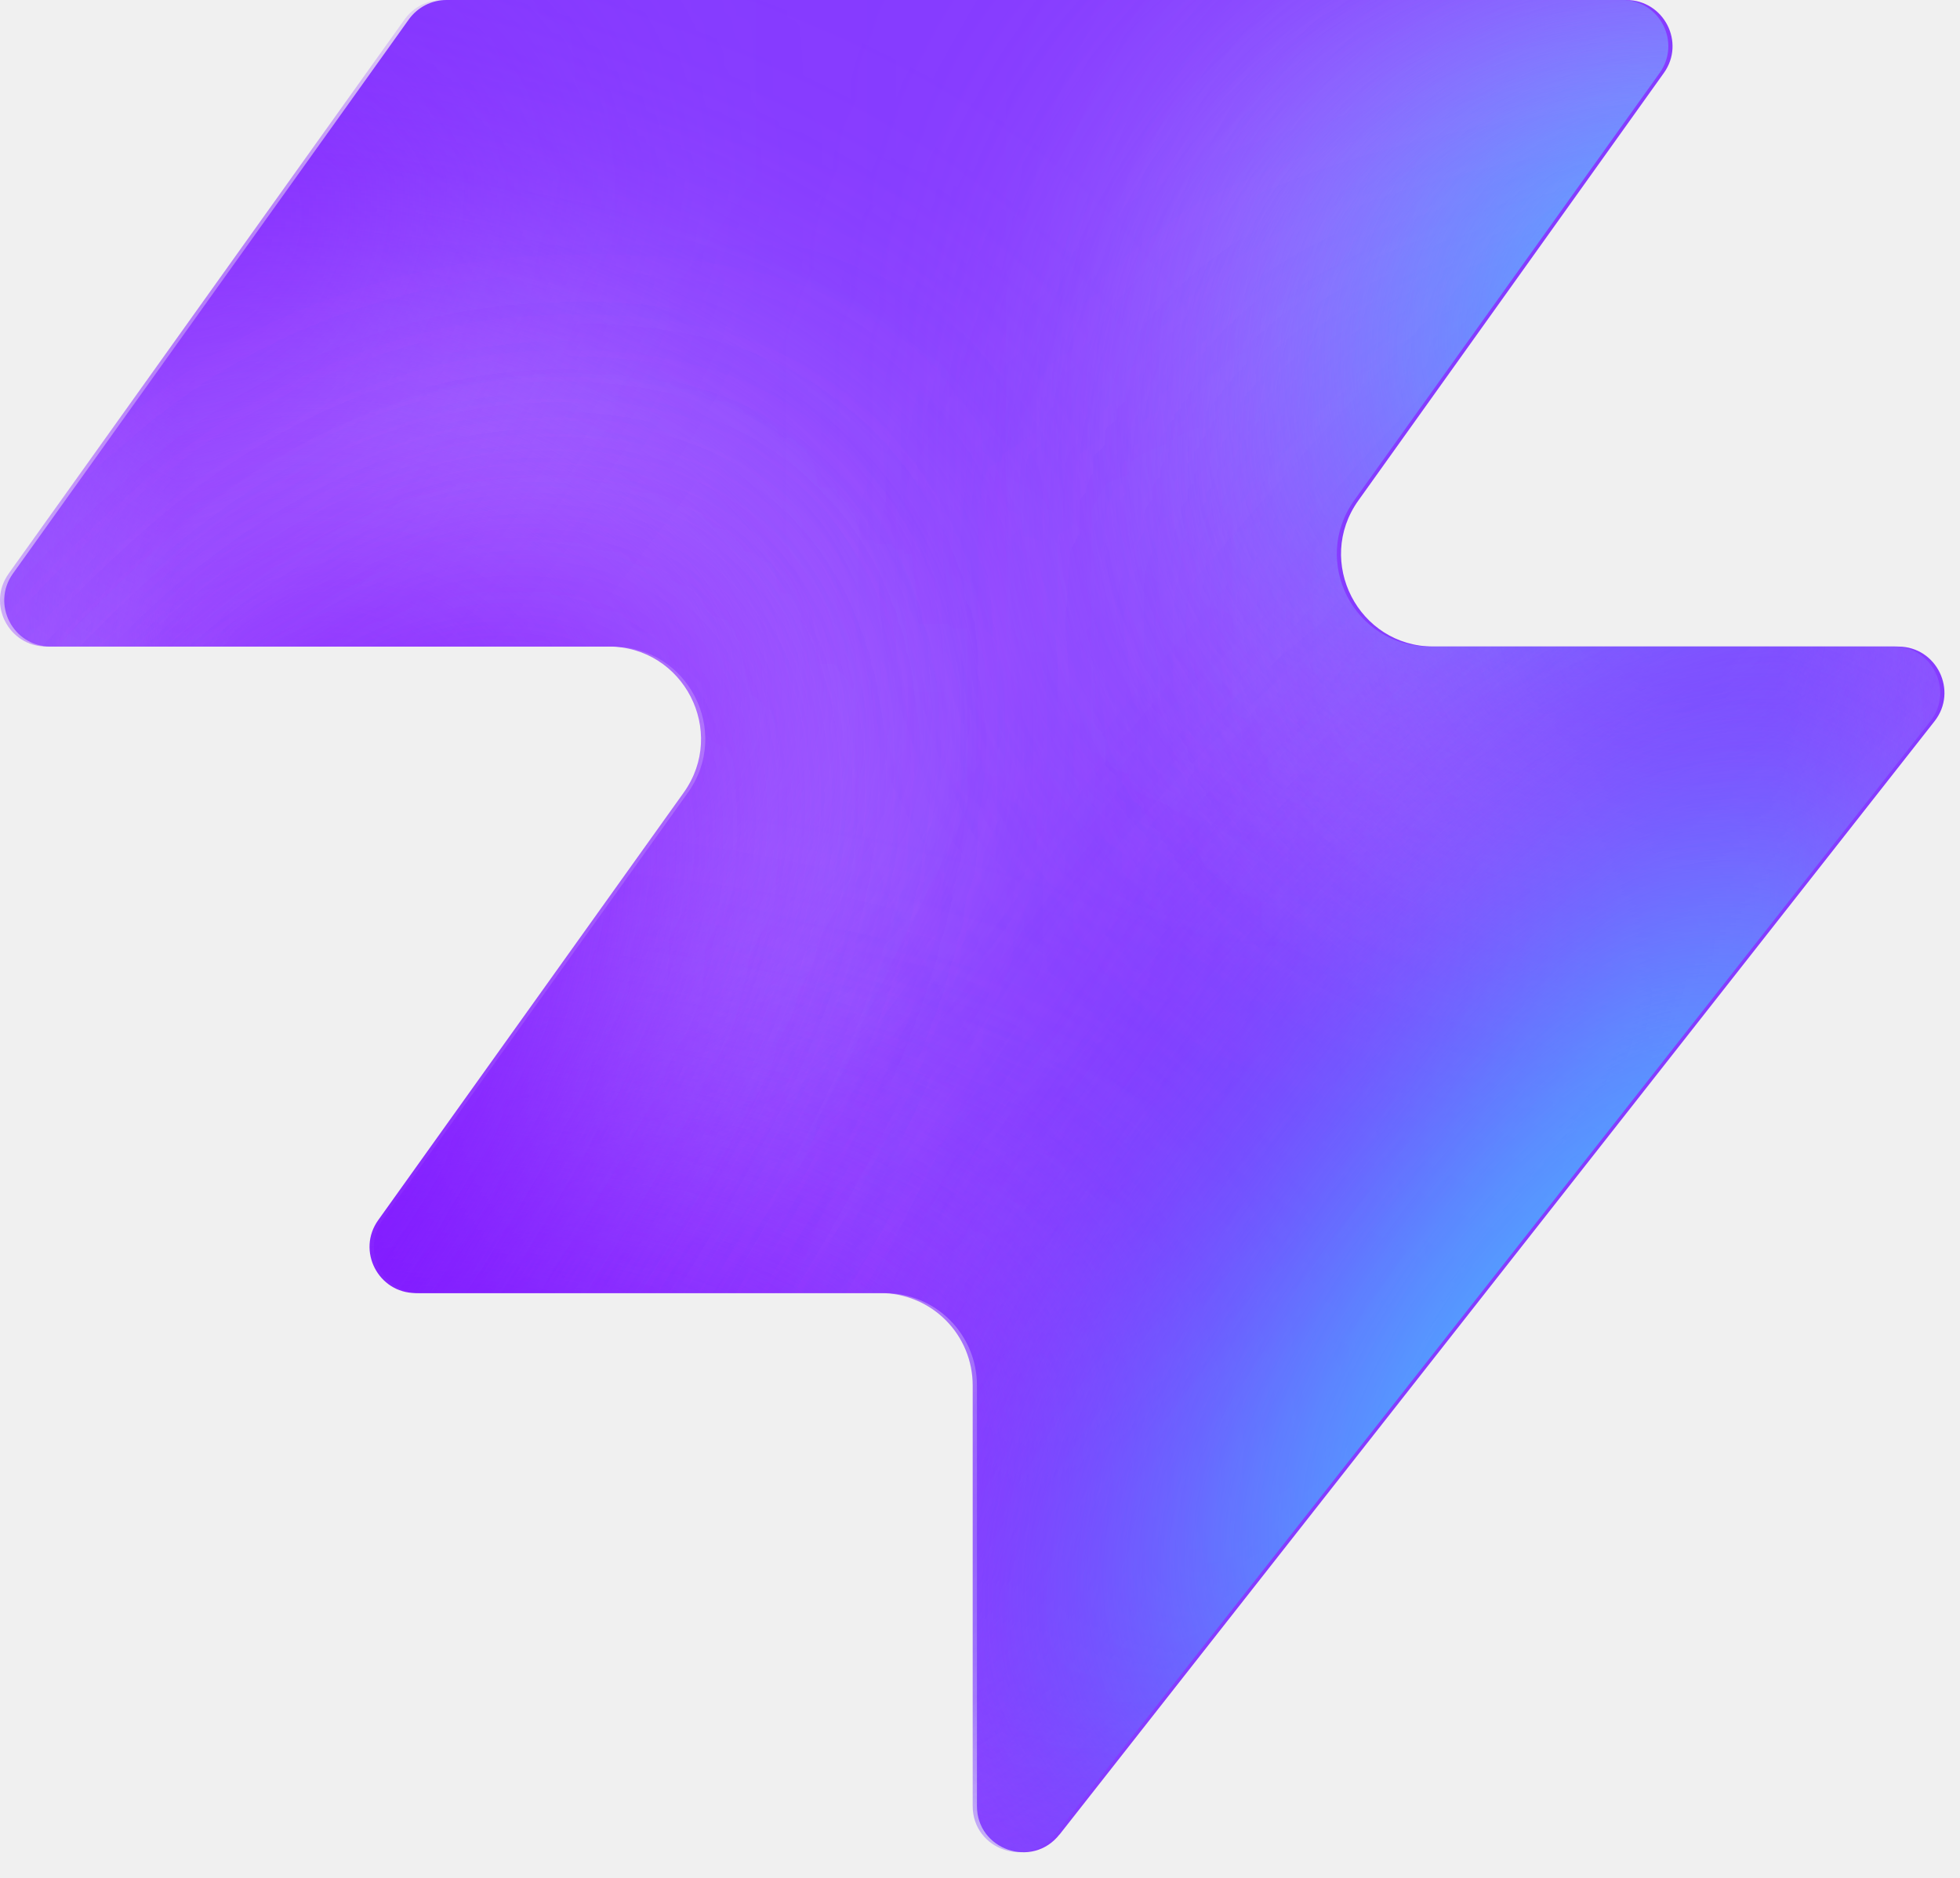
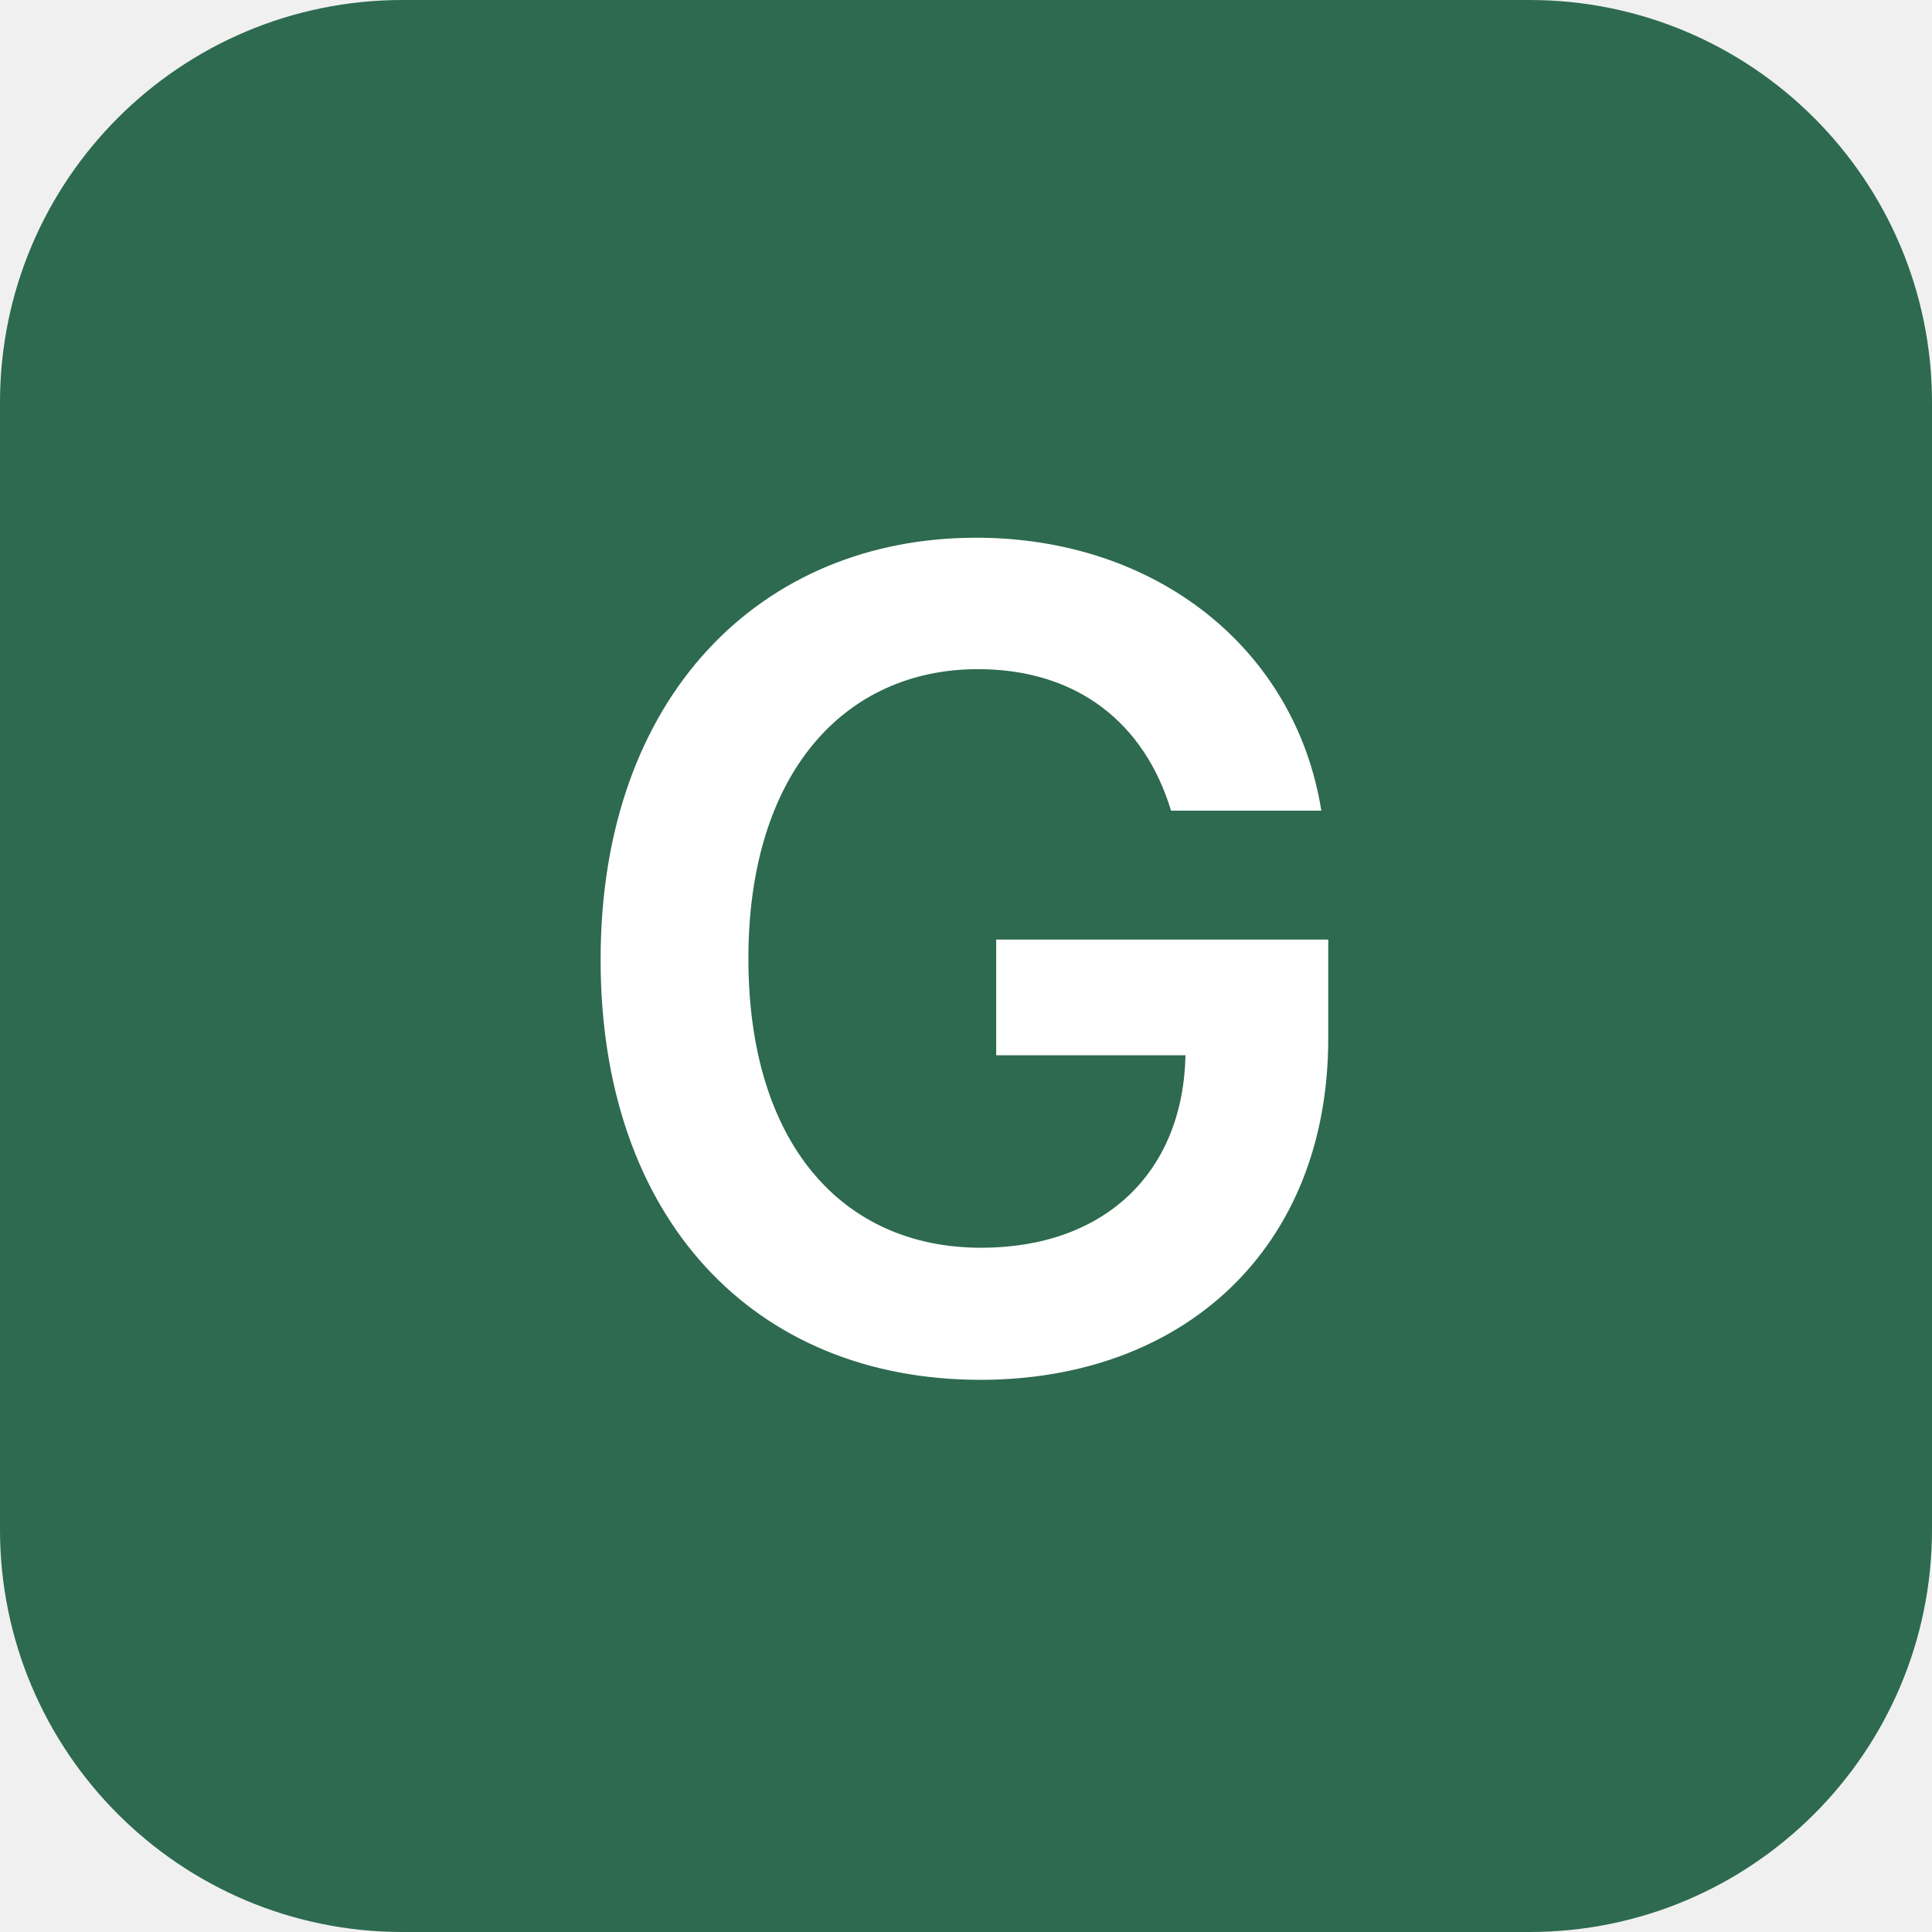
- <svg xmlns="http://www.w3.org/2000/svg" width="48" height="46" fill="none" viewBox="0 0 48 46">
-   <path fill="#863bff" d="M25.946 44.938c-.664.845-2.021.375-2.021-.698V33.937a2.26 2.26 0 0 0-2.262-2.262H10.287c-.92 0-1.456-1.04-.92-1.788l7.48-10.471c1.07-1.497 0-3.578-1.842-3.578H1.237c-.92 0-1.456-1.04-.92-1.788L10.013.474c.214-.297.556-.474.92-.474h28.894c.92 0 1.456 1.04.92 1.788l-7.48 10.471c-1.07 1.498 0 3.579 1.842 3.579h11.377c.943 0 1.473 1.088.89 1.83L25.947 44.94z" style="fill:#863bff;fill:color(display-p3 .525 .23 1);fill-opacity:1" />
-   <mask id="a" width="48" height="46" x="0" y="0" maskUnits="userSpaceOnUse" style="mask-type:alpha">
-     <path fill="#000" d="M25.842 44.938c-.664.844-2.021.375-2.021-.698V33.937a2.26 2.26 0 0 0-2.262-2.262H10.183c-.92 0-1.456-1.04-.92-1.788l7.48-10.471c1.07-1.498 0-3.579-1.842-3.579H1.133c-.92 0-1.456-1.04-.92-1.787L9.91.473c.214-.297.556-.474.92-.474h28.894c.92 0 1.456 1.04.92 1.788l-7.48 10.471c-1.07 1.498 0 3.578 1.842 3.578h11.377c.943 0 1.473 1.088.89 1.832L25.843 44.94z" style="fill:#000;fill-opacity:1" />
-   </mask>
-   <g mask="url(#a)">
-     <g filter="url(#b)">
-       <ellipse cx="5.508" cy="14.704" fill="#ede6ff" rx="5.508" ry="14.704" style="fill:#ede6ff;fill:color(display-p3 .927 .903 1);fill-opacity:1" transform="matrix(.00324 1 1 -.00324 -4.47 31.516)" />
-     </g>
-     <g filter="url(#c)">
-       <ellipse cx="10.399" cy="29.851" fill="#ede6ff" rx="10.399" ry="29.851" style="fill:#ede6ff;fill:color(display-p3 .927 .903 1);fill-opacity:1" transform="matrix(.00324 1 1 -.00324 -39.328 7.883)" />
-     </g>
-     <g filter="url(#d)">
-       <ellipse cx="5.508" cy="30.487" fill="#7e14ff" rx="5.508" ry="30.487" style="fill:#7e14ff;fill:color(display-p3 .492 .077 1);fill-opacity:1" transform="rotate(89.814 -25.913 -14.639)scale(1 -1)" />
-     </g>
-     <g filter="url(#e)">
-       <ellipse cx="5.508" cy="30.599" fill="#7e14ff" rx="5.508" ry="30.599" style="fill:#7e14ff;fill:color(display-p3 .492 .077 1);fill-opacity:1" transform="rotate(89.814 -32.644 -3.334)scale(1 -1)" />
-     </g>
-     <g filter="url(#f)">
-       <ellipse cx="5.508" cy="30.599" fill="#7e14ff" rx="5.508" ry="30.599" style="fill:#7e14ff;fill:color(display-p3 .492 .077 1);fill-opacity:1" transform="matrix(.00324 1 1 -.00324 -34.34 30.47)" />
-     </g>
-     <g filter="url(#g)">
-       <ellipse cx="14.072" cy="22.078" fill="#ede6ff" rx="14.072" ry="22.078" style="fill:#ede6ff;fill:color(display-p3 .927 .903 1);fill-opacity:1" transform="rotate(93.35 24.506 48.493)scale(-1 1)" />
-     </g>
-     <g filter="url(#h)">
-       <ellipse cx="3.47" cy="21.501" fill="#7e14ff" rx="3.47" ry="21.501" style="fill:#7e14ff;fill:color(display-p3 .492 .077 1);fill-opacity:1" transform="rotate(89.009 28.708 47.59)scale(-1 1)" />
-     </g>
-     <g filter="url(#i)">
-       <ellipse cx="3.47" cy="21.501" fill="#7e14ff" rx="3.47" ry="21.501" style="fill:#7e14ff;fill:color(display-p3 .492 .077 1);fill-opacity:1" transform="rotate(89.009 28.708 47.59)scale(-1 1)" />
-     </g>
-     <g filter="url(#j)">
-       <ellipse cx=".387" cy="8.972" fill="#7e14ff" rx="4.407" ry="29.108" style="fill:#7e14ff;fill:color(display-p3 .492 .077 1);fill-opacity:1" transform="rotate(39.51 .387 8.972)" />
-     </g>
-     <g filter="url(#k)">
-       <ellipse cx="47.523" cy="-6.092" fill="#7e14ff" rx="4.407" ry="29.108" style="fill:#7e14ff;fill:color(display-p3 .492 .077 1);fill-opacity:1" transform="rotate(37.892 47.523 -6.092)" />
-     </g>
-     <g filter="url(#l)">
-       <ellipse cx="41.412" cy="6.333" fill="#47bfff" rx="5.971" ry="9.665" style="fill:#47bfff;fill:color(display-p3 .28 .748 1);fill-opacity:1" transform="rotate(37.892 41.412 6.333)" />
-     </g>
-     <g filter="url(#m)">
-       <ellipse cx="-1.879" cy="38.332" fill="#7e14ff" rx="4.407" ry="29.108" style="fill:#7e14ff;fill:color(display-p3 .492 .077 1);fill-opacity:1" transform="rotate(37.892 -1.88 38.332)" />
-     </g>
-     <g filter="url(#n)">
-       <ellipse cx="-1.879" cy="38.332" fill="#7e14ff" rx="4.407" ry="29.108" style="fill:#7e14ff;fill:color(display-p3 .492 .077 1);fill-opacity:1" transform="rotate(37.892 -1.88 38.332)" />
-     </g>
-     <g filter="url(#o)">
-       <ellipse cx="35.651" cy="29.907" fill="#7e14ff" rx="4.407" ry="29.108" style="fill:#7e14ff;fill:color(display-p3 .492 .077 1);fill-opacity:1" transform="rotate(37.892 35.651 29.907)" />
-     </g>
-     <g filter="url(#p)">
-       <ellipse cx="38.418" cy="32.4" fill="#47bfff" rx="5.971" ry="15.297" style="fill:#47bfff;fill:color(display-p3 .28 .748 1);fill-opacity:1" transform="rotate(37.892 38.418 32.4)" />
-     </g>
-   </g>
-   <defs>
-     <filter id="b" width="60.045" height="41.654" x="-19.77" y="16.149" color-interpolation-filters="sRGB" filterUnits="userSpaceOnUse">
-       <feFlood flood-opacity="0" result="BackgroundImageFix" />
-       <feBlend in="SourceGraphic" in2="BackgroundImageFix" result="shape" />
-       <feGaussianBlur result="effect1_foregroundBlur_2002_17158" stdDeviation="7.659" />
-     </filter>
-     <filter id="c" width="90.34" height="51.437" x="-54.613" y="-7.533" color-interpolation-filters="sRGB" filterUnits="userSpaceOnUse">
-       <feFlood flood-opacity="0" result="BackgroundImageFix" />
-       <feBlend in="SourceGraphic" in2="BackgroundImageFix" result="shape" />
-       <feGaussianBlur result="effect1_foregroundBlur_2002_17158" stdDeviation="7.659" />
-     </filter>
-     <filter id="d" width="79.355" height="29.4" x="-49.64" y="2.03" color-interpolation-filters="sRGB" filterUnits="userSpaceOnUse">
-       <feFlood flood-opacity="0" result="BackgroundImageFix" />
-       <feBlend in="SourceGraphic" in2="BackgroundImageFix" result="shape" />
-       <feGaussianBlur result="effect1_foregroundBlur_2002_17158" stdDeviation="4.596" />
-     </filter>
-     <filter id="e" width="79.579" height="29.4" x="-45.045" y="20.029" color-interpolation-filters="sRGB" filterUnits="userSpaceOnUse">
-       <feFlood flood-opacity="0" result="BackgroundImageFix" />
-       <feBlend in="SourceGraphic" in2="BackgroundImageFix" result="shape" />
-       <feGaussianBlur result="effect1_foregroundBlur_2002_17158" stdDeviation="4.596" />
-     </filter>
-     <filter id="f" width="79.579" height="29.4" x="-43.513" y="21.178" color-interpolation-filters="sRGB" filterUnits="userSpaceOnUse">
-       <feFlood flood-opacity="0" result="BackgroundImageFix" />
-       <feBlend in="SourceGraphic" in2="BackgroundImageFix" result="shape" />
-       <feGaussianBlur result="effect1_foregroundBlur_2002_17158" stdDeviation="4.596" />
-     </filter>
-     <filter id="g" width="74.749" height="58.852" x="15.756" y="-17.901" color-interpolation-filters="sRGB" filterUnits="userSpaceOnUse">
-       <feFlood flood-opacity="0" result="BackgroundImageFix" />
-       <feBlend in="SourceGraphic" in2="BackgroundImageFix" result="shape" />
-       <feGaussianBlur result="effect1_foregroundBlur_2002_17158" stdDeviation="7.659" />
-     </filter>
-     <filter id="h" width="61.377" height="25.362" x="23.548" y="2.284" color-interpolation-filters="sRGB" filterUnits="userSpaceOnUse">
-       <feFlood flood-opacity="0" result="BackgroundImageFix" />
-       <feBlend in="SourceGraphic" in2="BackgroundImageFix" result="shape" />
-       <feGaussianBlur result="effect1_foregroundBlur_2002_17158" stdDeviation="4.596" />
-     </filter>
-     <filter id="i" width="61.377" height="25.362" x="23.548" y="2.284" color-interpolation-filters="sRGB" filterUnits="userSpaceOnUse">
-       <feFlood flood-opacity="0" result="BackgroundImageFix" />
-       <feBlend in="SourceGraphic" in2="BackgroundImageFix" result="shape" />
-       <feGaussianBlur result="effect1_foregroundBlur_2002_17158" stdDeviation="4.596" />
-     </filter>
-     <filter id="j" width="56.045" height="63.649" x="-27.636" y="-22.853" color-interpolation-filters="sRGB" filterUnits="userSpaceOnUse">
-       <feFlood flood-opacity="0" result="BackgroundImageFix" />
-       <feBlend in="SourceGraphic" in2="BackgroundImageFix" result="shape" />
-       <feGaussianBlur result="effect1_foregroundBlur_2002_17158" stdDeviation="4.596" />
-     </filter>
-     <filter id="k" width="54.814" height="64.646" x="20.116" y="-38.415" color-interpolation-filters="sRGB" filterUnits="userSpaceOnUse">
-       <feFlood flood-opacity="0" result="BackgroundImageFix" />
-       <feBlend in="SourceGraphic" in2="BackgroundImageFix" result="shape" />
-       <feGaussianBlur result="effect1_foregroundBlur_2002_17158" stdDeviation="4.596" />
-     </filter>
-     <filter id="l" width="33.541" height="35.313" x="24.641" y="-11.323" color-interpolation-filters="sRGB" filterUnits="userSpaceOnUse">
-       <feFlood flood-opacity="0" result="BackgroundImageFix" />
-       <feBlend in="SourceGraphic" in2="BackgroundImageFix" result="shape" />
-       <feGaussianBlur result="effect1_foregroundBlur_2002_17158" stdDeviation="4.596" />
-     </filter>
-     <filter id="m" width="54.814" height="64.646" x="-29.286" y="6.009" color-interpolation-filters="sRGB" filterUnits="userSpaceOnUse">
-       <feFlood flood-opacity="0" result="BackgroundImageFix" />
-       <feBlend in="SourceGraphic" in2="BackgroundImageFix" result="shape" />
-       <feGaussianBlur result="effect1_foregroundBlur_2002_17158" stdDeviation="4.596" />
-     </filter>
-     <filter id="n" width="54.814" height="64.646" x="-29.286" y="6.009" color-interpolation-filters="sRGB" filterUnits="userSpaceOnUse">
-       <feFlood flood-opacity="0" result="BackgroundImageFix" />
-       <feBlend in="SourceGraphic" in2="BackgroundImageFix" result="shape" />
-       <feGaussianBlur result="effect1_foregroundBlur_2002_17158" stdDeviation="4.596" />
-     </filter>
-     <filter id="o" width="54.814" height="64.646" x="8.244" y="-2.416" color-interpolation-filters="sRGB" filterUnits="userSpaceOnUse">
-       <feFlood flood-opacity="0" result="BackgroundImageFix" />
-       <feBlend in="SourceGraphic" in2="BackgroundImageFix" result="shape" />
-       <feGaussianBlur result="effect1_foregroundBlur_2002_17158" stdDeviation="4.596" />
-     </filter>
-     <filter id="p" width="39.409" height="43.623" x="18.713" y="10.588" color-interpolation-filters="sRGB" filterUnits="userSpaceOnUse">
-       <feFlood flood-opacity="0" result="BackgroundImageFix" />
-       <feBlend in="SourceGraphic" in2="BackgroundImageFix" result="shape" />
-       <feGaussianBlur result="effect1_foregroundBlur_2002_17158" stdDeviation="4.596" />
-     </filter>
-   </defs>
+ <svg xmlns="http://www.w3.org/2000/svg" width="48" height="48" viewBox="0 0 48 48">
+   <rect width="48" height="48" rx="10" fill="#2D6A4F" />
+   <text x="24" y="34" font-family="Inter, system-ui, sans-serif" font-size="28" font-weight="600" fill="#FFFFFF" text-anchor="middle">G</text>
</svg>
